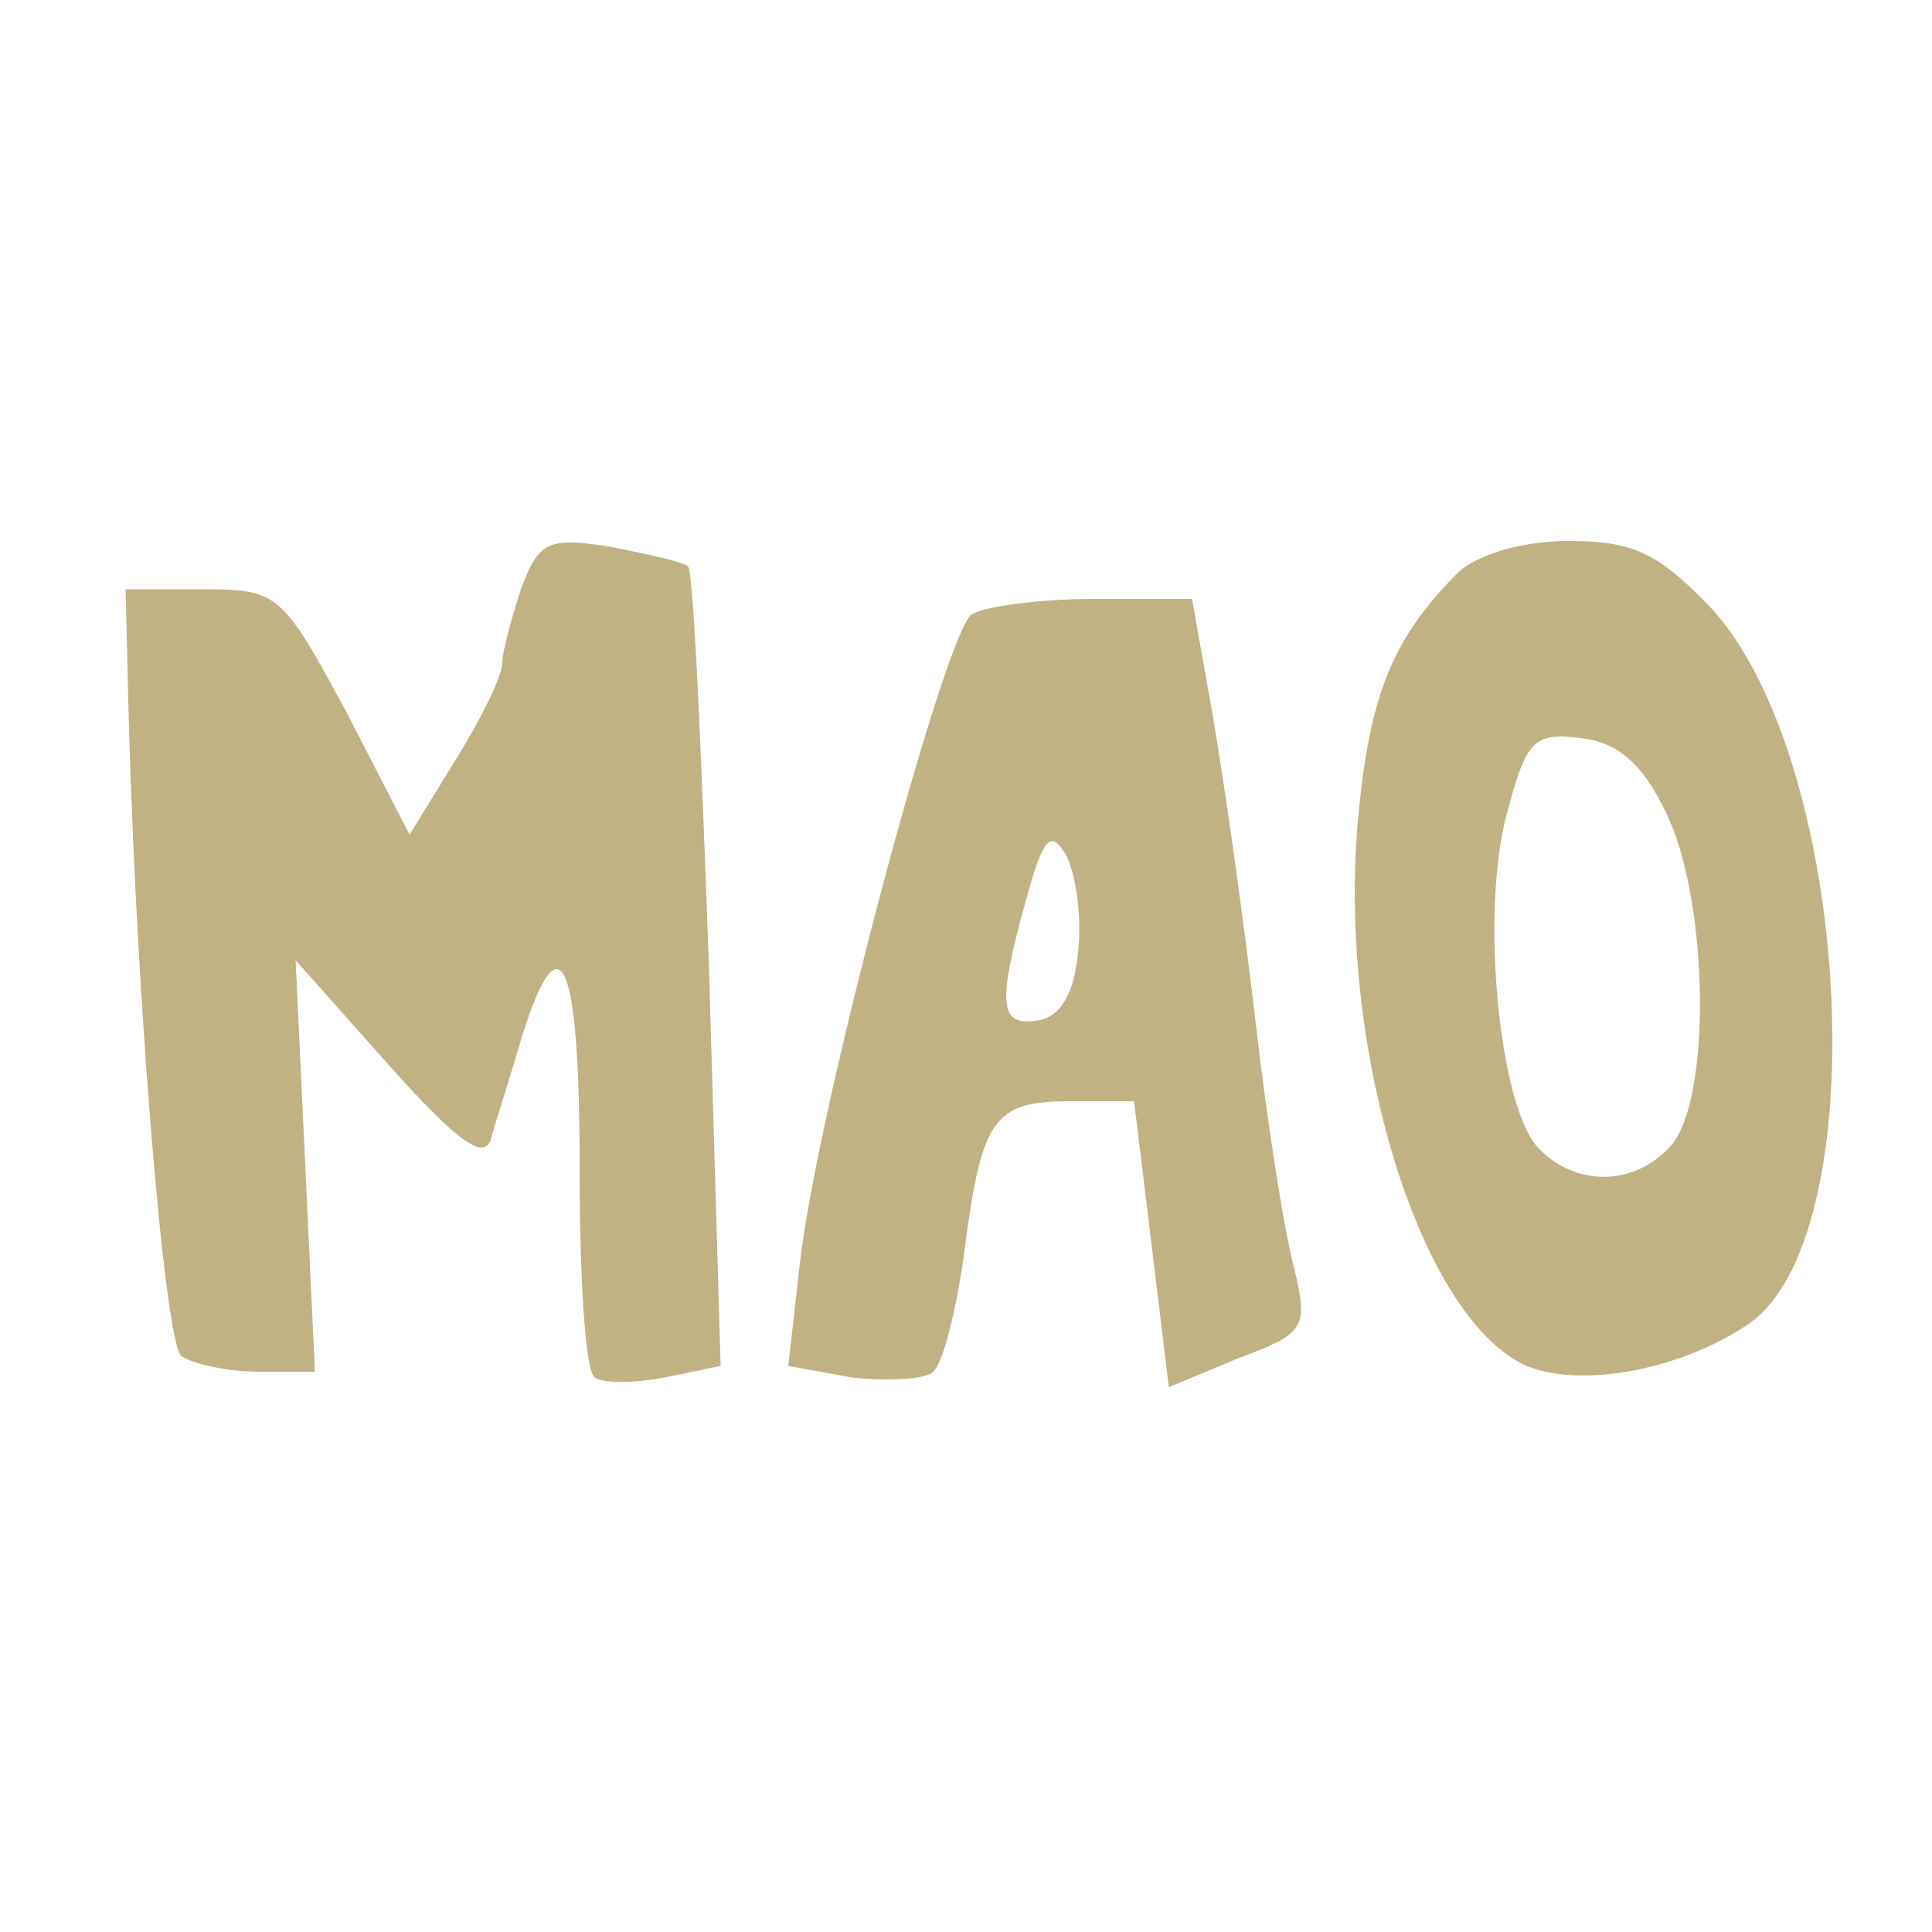
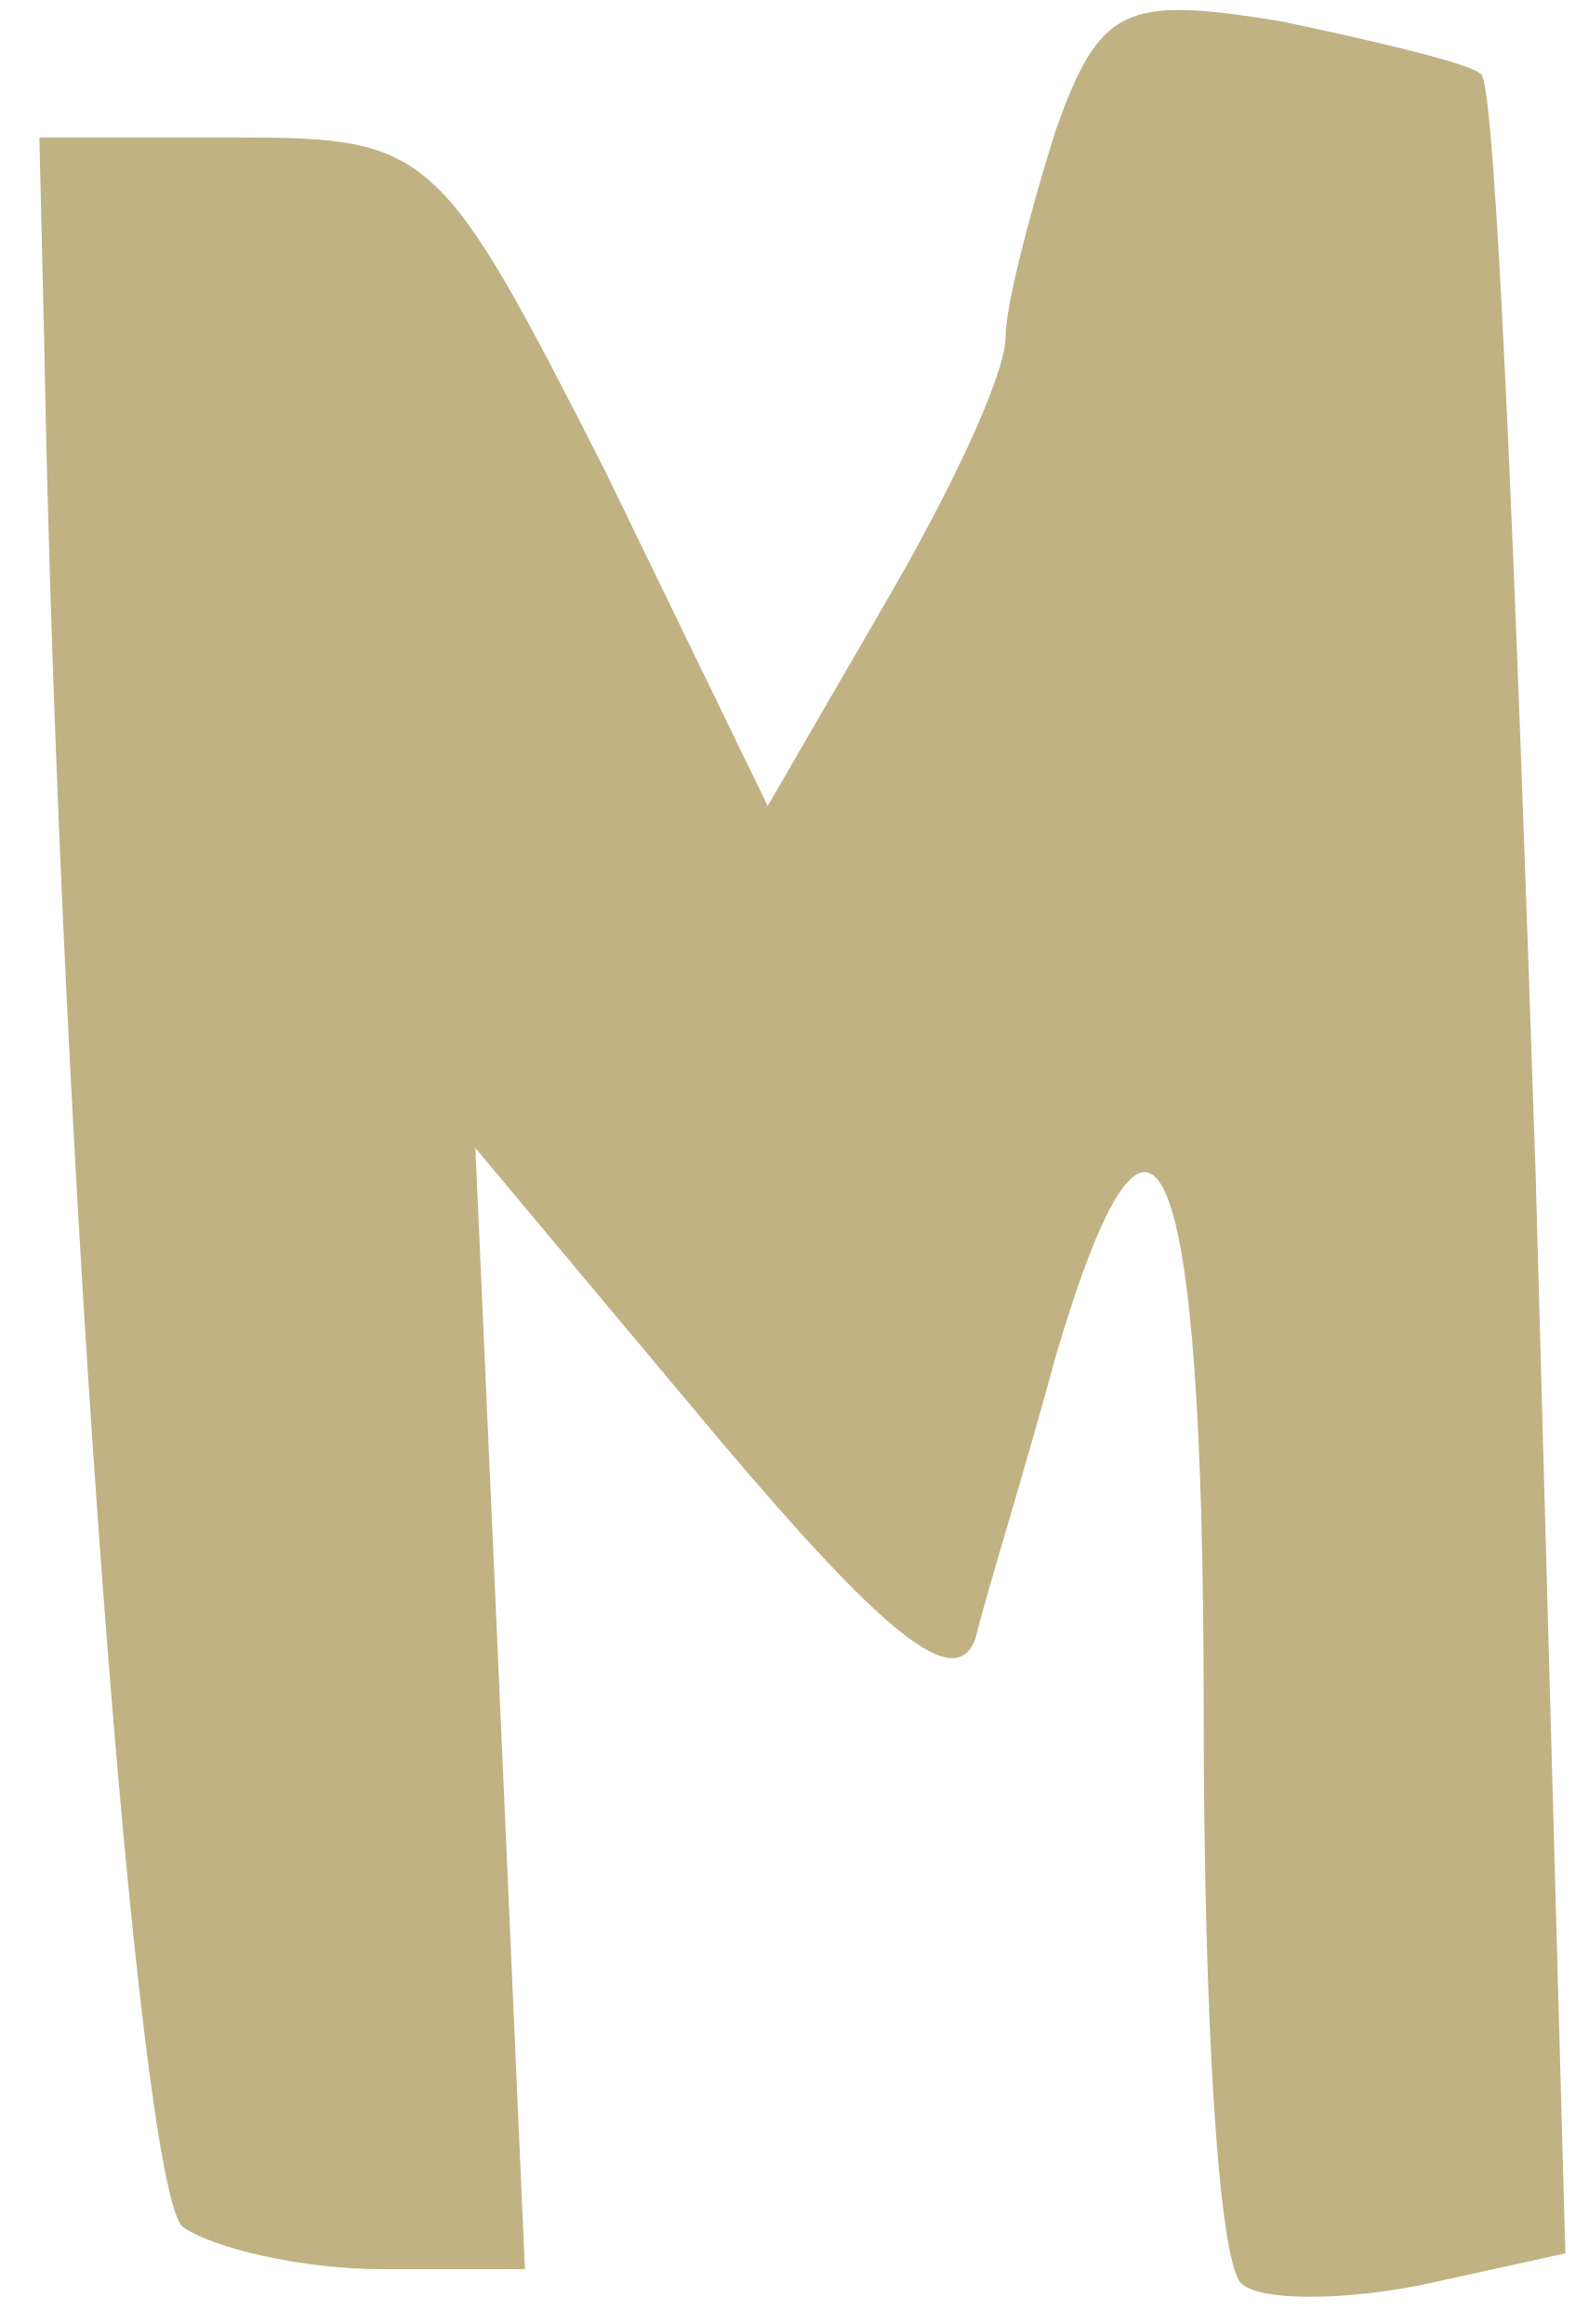
- <svg xmlns="http://www.w3.org/2000/svg" version="1.0" width="100" height="100" preserveAspectRatio="xMidYMid meet">
-   <rect id="backgroundrect" width="100%" height="100%" x="0" y="0" fill="none" stroke="none" />
-   <g class="currentLayer" style="">
-     <g transform="translate(0,100) scale(0.1,-0.1) " fill="#c0b283" stroke="none" id="svg_1" class="selected" fill-opacity="1">
-       <path d="M270 696 c-5 -15 -10 -33 -10 -39 0 -7 -11 -29 -24 -50 l-24 -39 -33 64 c-33 61 -35 63 -74 63 l-40 0 1 -40 c3 -156 19 -351 28 -357 6 -4 24 -8 40 -8 l29 0 -5 107 -5 106 48 -54 c34 -38 49 -50 53 -39 2 8 10 32 16 53 20 64 30 41 30 -67 0 -58 3 -107 8 -109 4 -3 20 -3 36 0 l29 6 -6 205 c-4 113 -8 207 -11 209 -2 2 -20 6 -40 10 -32 5 -37 3 -46 -21z" id="svg_2" fill="#c0b283" />
-       <path d="M755 704 c-34 -34 -46 -63 -52 -127 -11 -118 31 -256 85 -283 27 -13 80 -4 116 20 68 44 55 293 -19 372 -27 28 -40 34 -73 34 -24 0 -47 -7 -57 -16z m107 -124 c23 -46 24 -152 2 -174 -19 -20 -48 -20 -67 -1 -21 20 -31 123 -17 174 10 38 14 42 38 39 19 -2 32 -13 44 -38z" id="svg_3" fill="#c0b283" />
-       <path d="M503 682 c-14 -9 -80 -256 -89 -336 l-6 -53 33 -6 c19 -2 38 -1 42 3 5 4 12 32 16 61 9 70 15 79 55 79 l33 0 9 -74 9 -74 36 15 c35 13 36 16 29 46 -5 18 -14 75 -20 127 -6 52 -16 123 -22 158 l-11 62 -51 0 c-28 0 -57 -4 -63 -8z m55 -175 c-2 -21 -9 -33 -20 -35 -21 -4 -22 8 -7 62 9 33 13 37 21 23 5 -10 8 -32 6 -50z" id="svg_4" fill="#c0b283" />
+ <svg xmlns="http://www.w3.org/2000/svg" version="1.0" width="41" height="60" preserveAspectRatio="xMidYMid meet" id="svg990">
+   <defs id="defs994" />
+   <rect id="backgroundrect" width="100%" height="100%" x="0" y="-40" style="fill:none;stroke:none" />
+   <g class="currentLayer" id="g988" transform="matrix(1.278889,0,0,1.358883,-7.296335,-37.8966)">
+     <g transform="matrix(0.1,0,0,-0.1,0,100)" id="svg_1" class="selected" style="fill:#c0b283;fill-opacity:1;stroke:none">
+       <path d="m 270,696 c -5,-15 -10,-33 -10,-39 0,-7 -11,-29 -24,-50 l -24,-39 -33,64 c -33,61 -35,63 -74,63 H 65 l 1,-40 c 3,-156 19,-351 28,-357 6,-4 24,-8 40,-8 h 29 l -5,107 -5,106 48,-54 c 34,-38 49,-50 53,-39 2,8 10,32 16,53 20,64 30,41 30,-67 0,-58 3,-107 8,-109 4,-3 20,-3 36,0 l 29,6 -6,205 c -4,113 -8,207 -11,209 -2,2 -20,6 -40,10 -32,5 -37,3 -46,-21 z" id="svg_2" style="fill:#c0b283" />
    </g>
  </g>
</svg>
